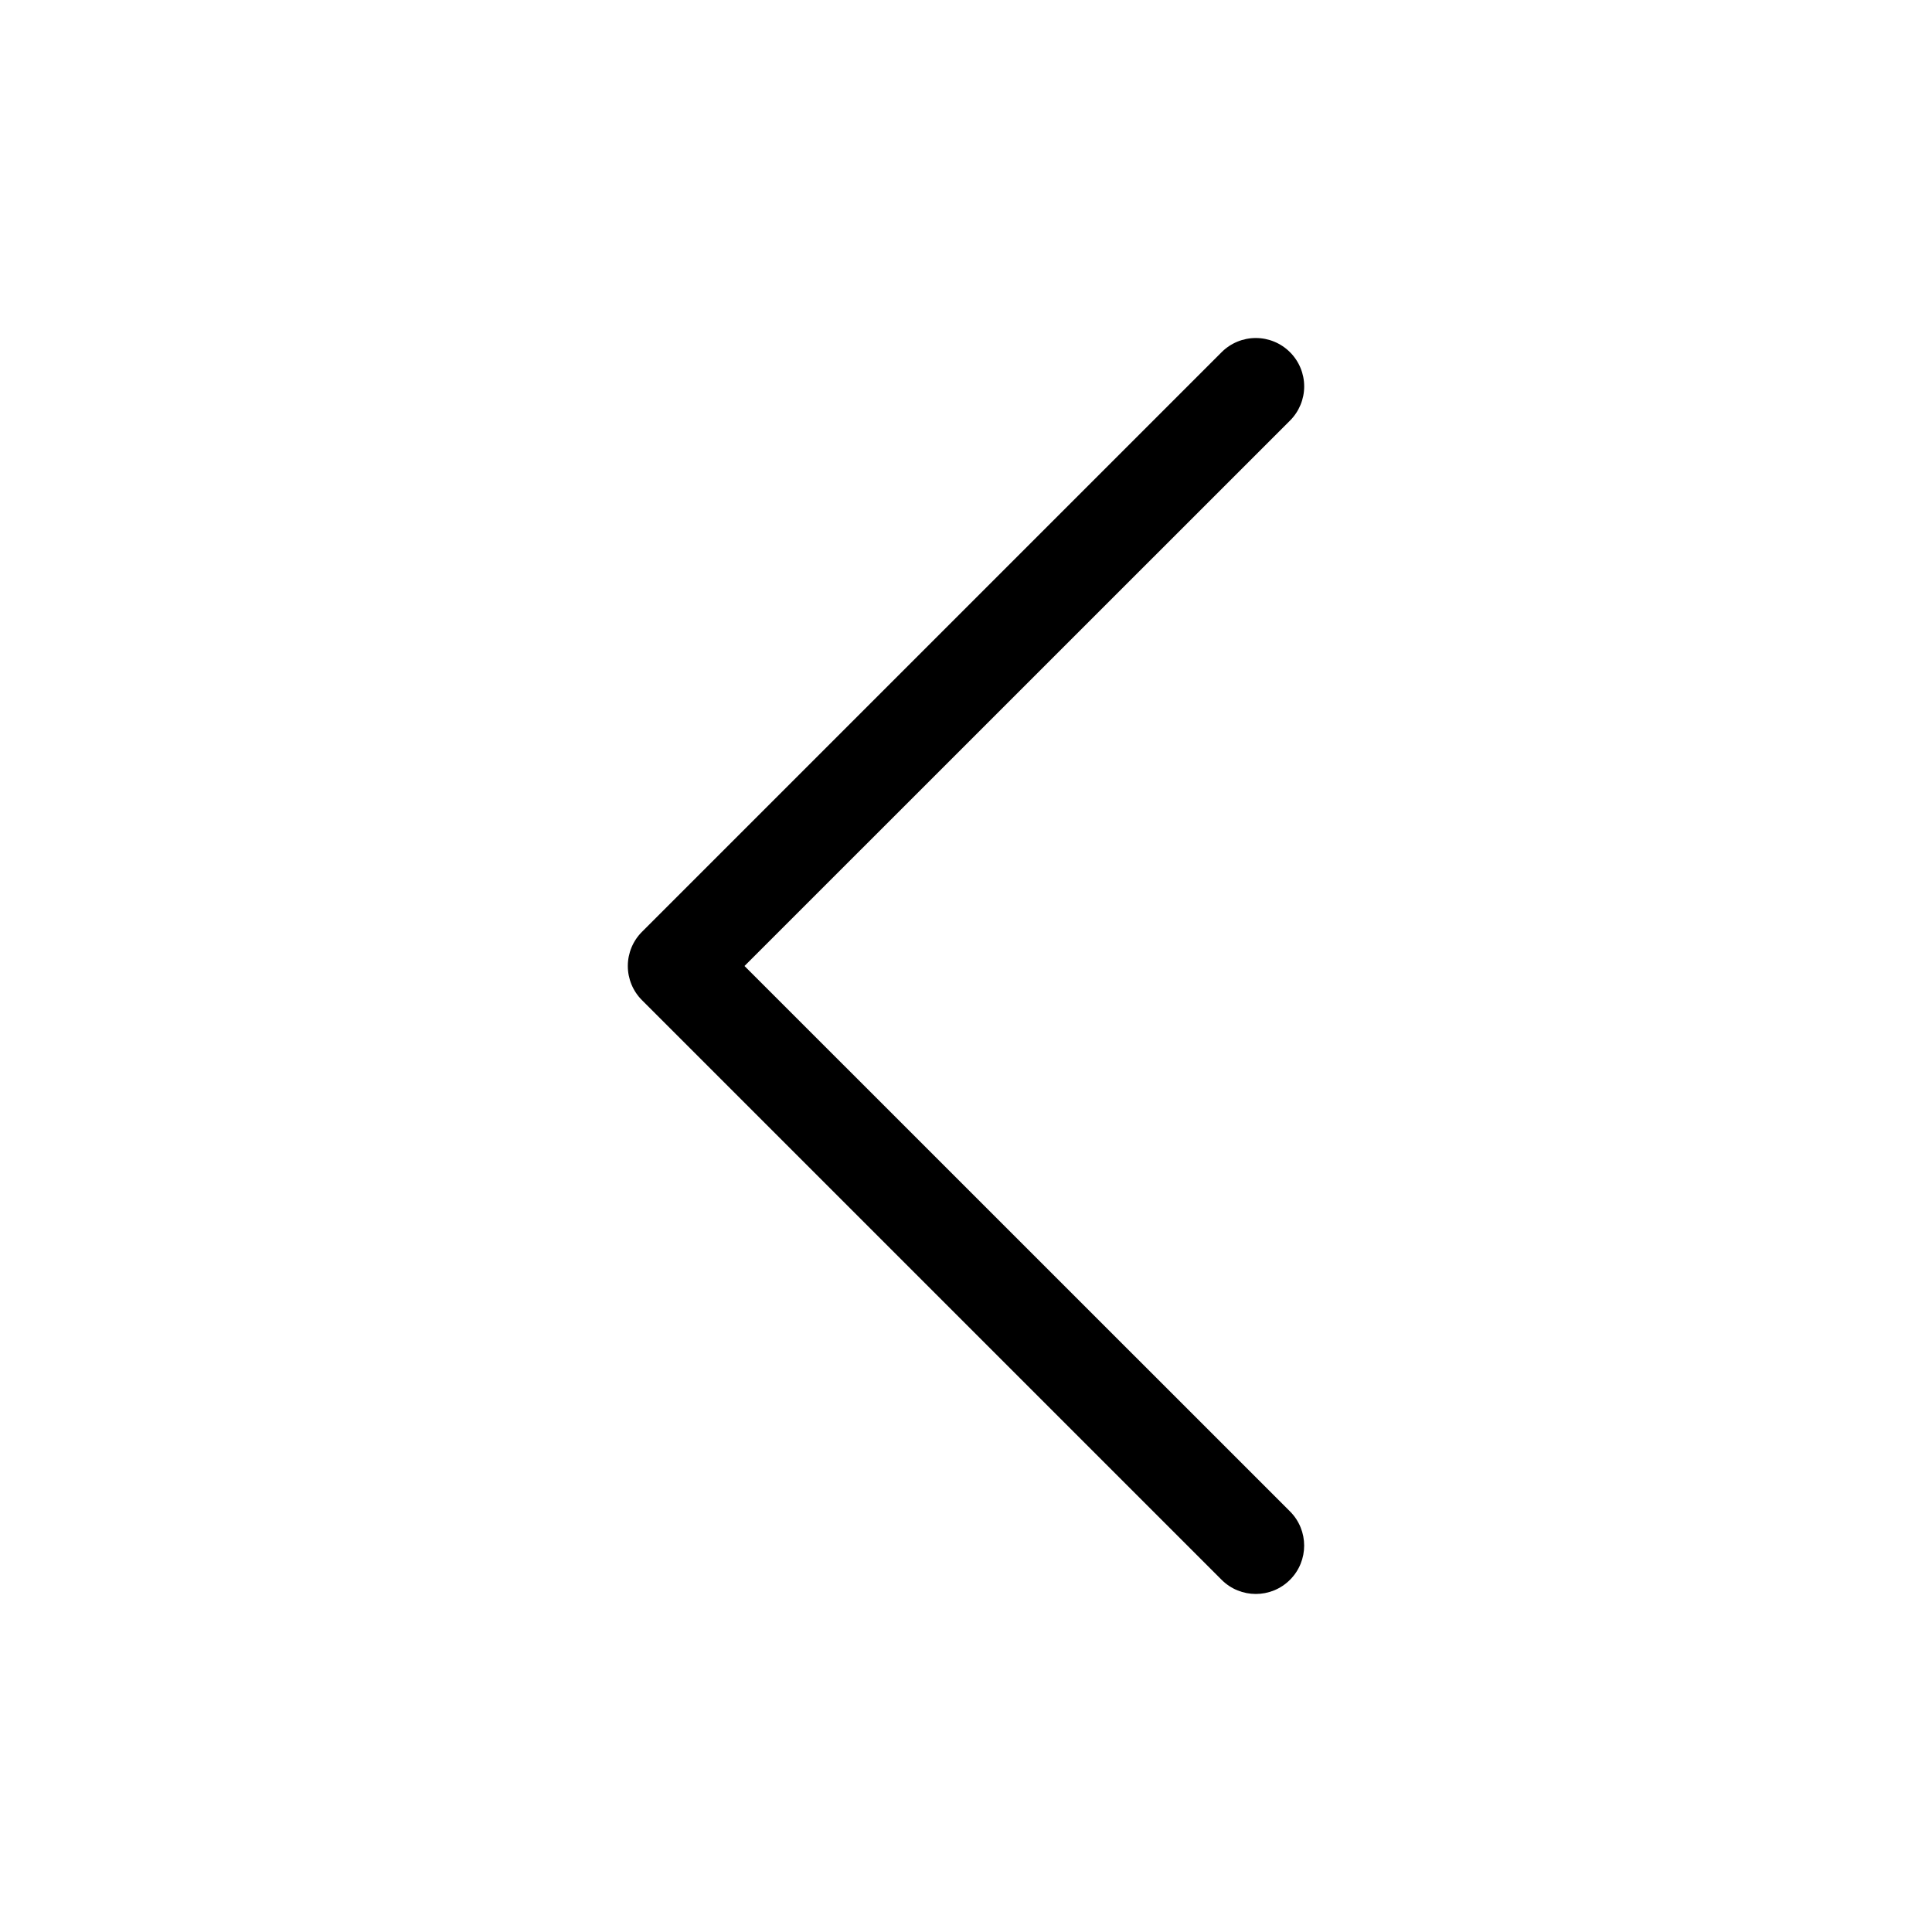
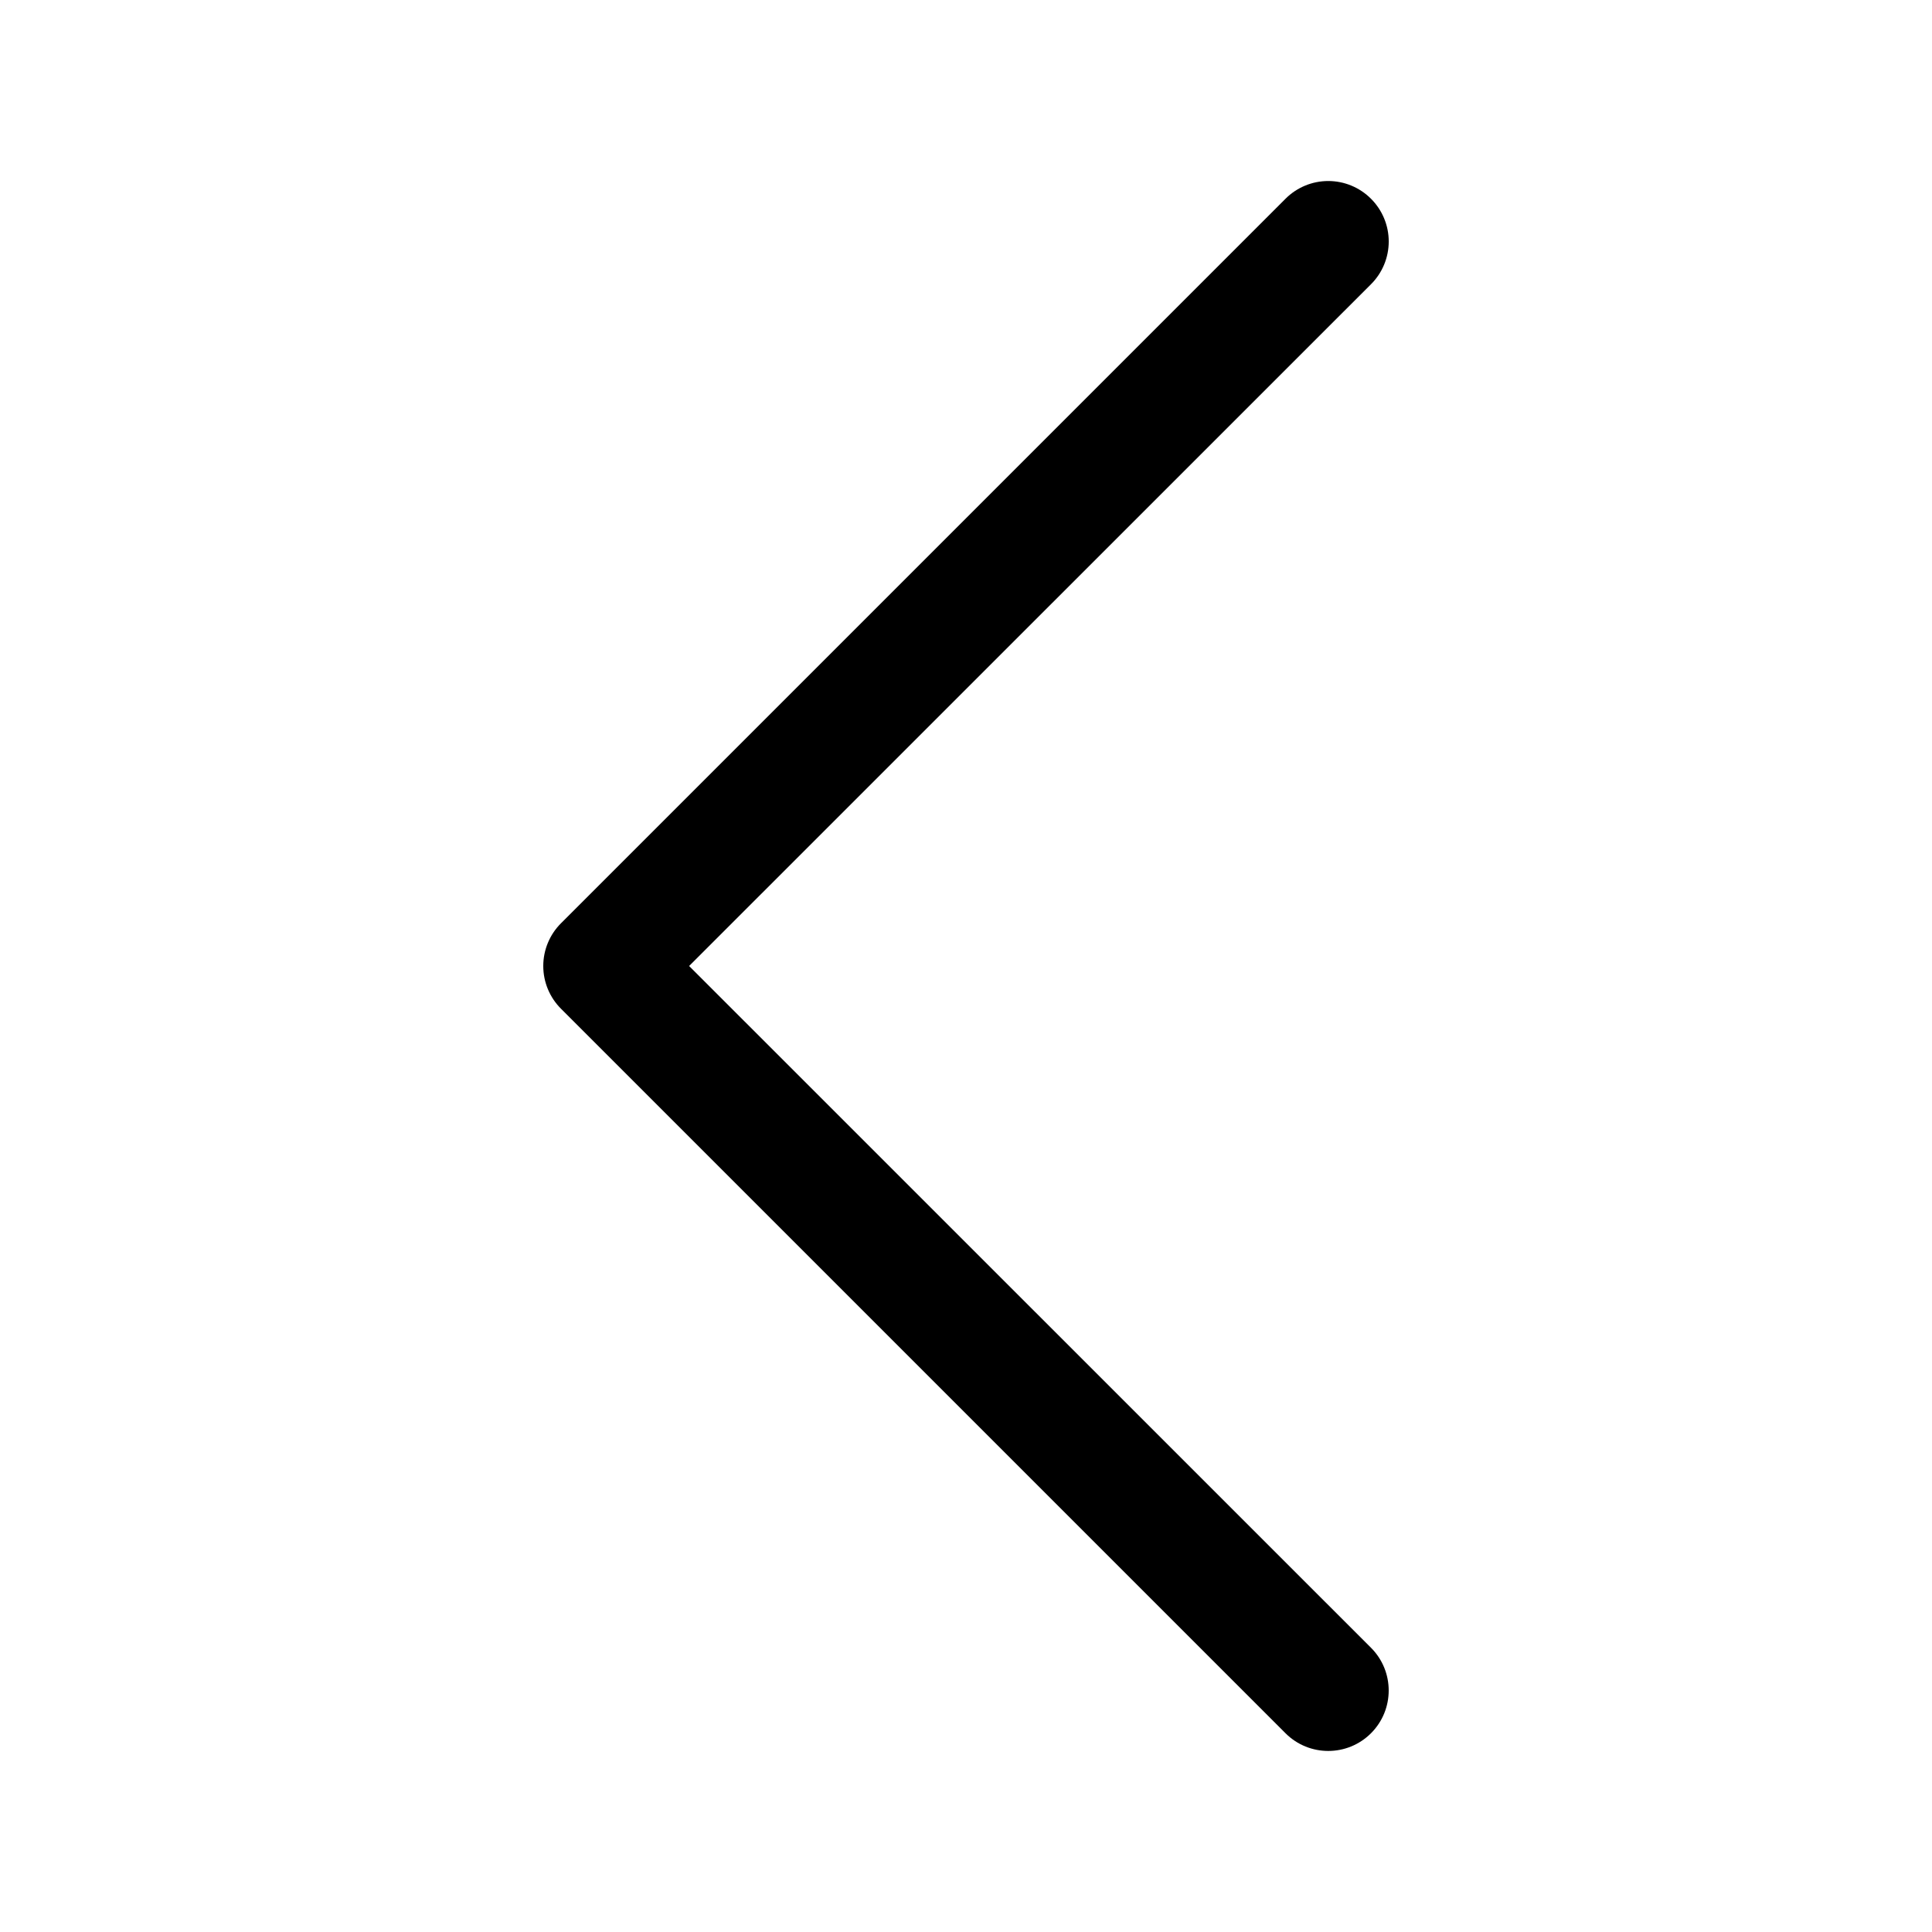
- <svg xmlns="http://www.w3.org/2000/svg" class="bi bi-chevron-left" width="1em" height="1em" viewBox="0 0 20 20" fill="currentColor">
-   <path fill-rule="evenodd" d="M13.354 3.646a.5.5 0 010 .708L7.707 10l5.647 5.646a.5.5 0 01-.708.708l-6-6a.5.5 0 010-.708l6-6a.5.5 0 01.708 0z" clip-rule="evenodd" />
+ <svg xmlns="http://www.w3.org/2000/svg" class="bi bi-chevron-left" width="1em" height="1em" viewBox="0 0 16 16" fill="currentColor">
+   <path fill-rule="evenodd" d="M11.354 1.646a.5.5 0 0 1 0 .708L5.707 8l5.647 5.646a.5.5 0 0 1-.708.708l-6-6a.5.5 0 0 1 0-.708l6-6a.5.5 0 0 1 .708 0z" clip-rule="evenodd" />
</svg>
